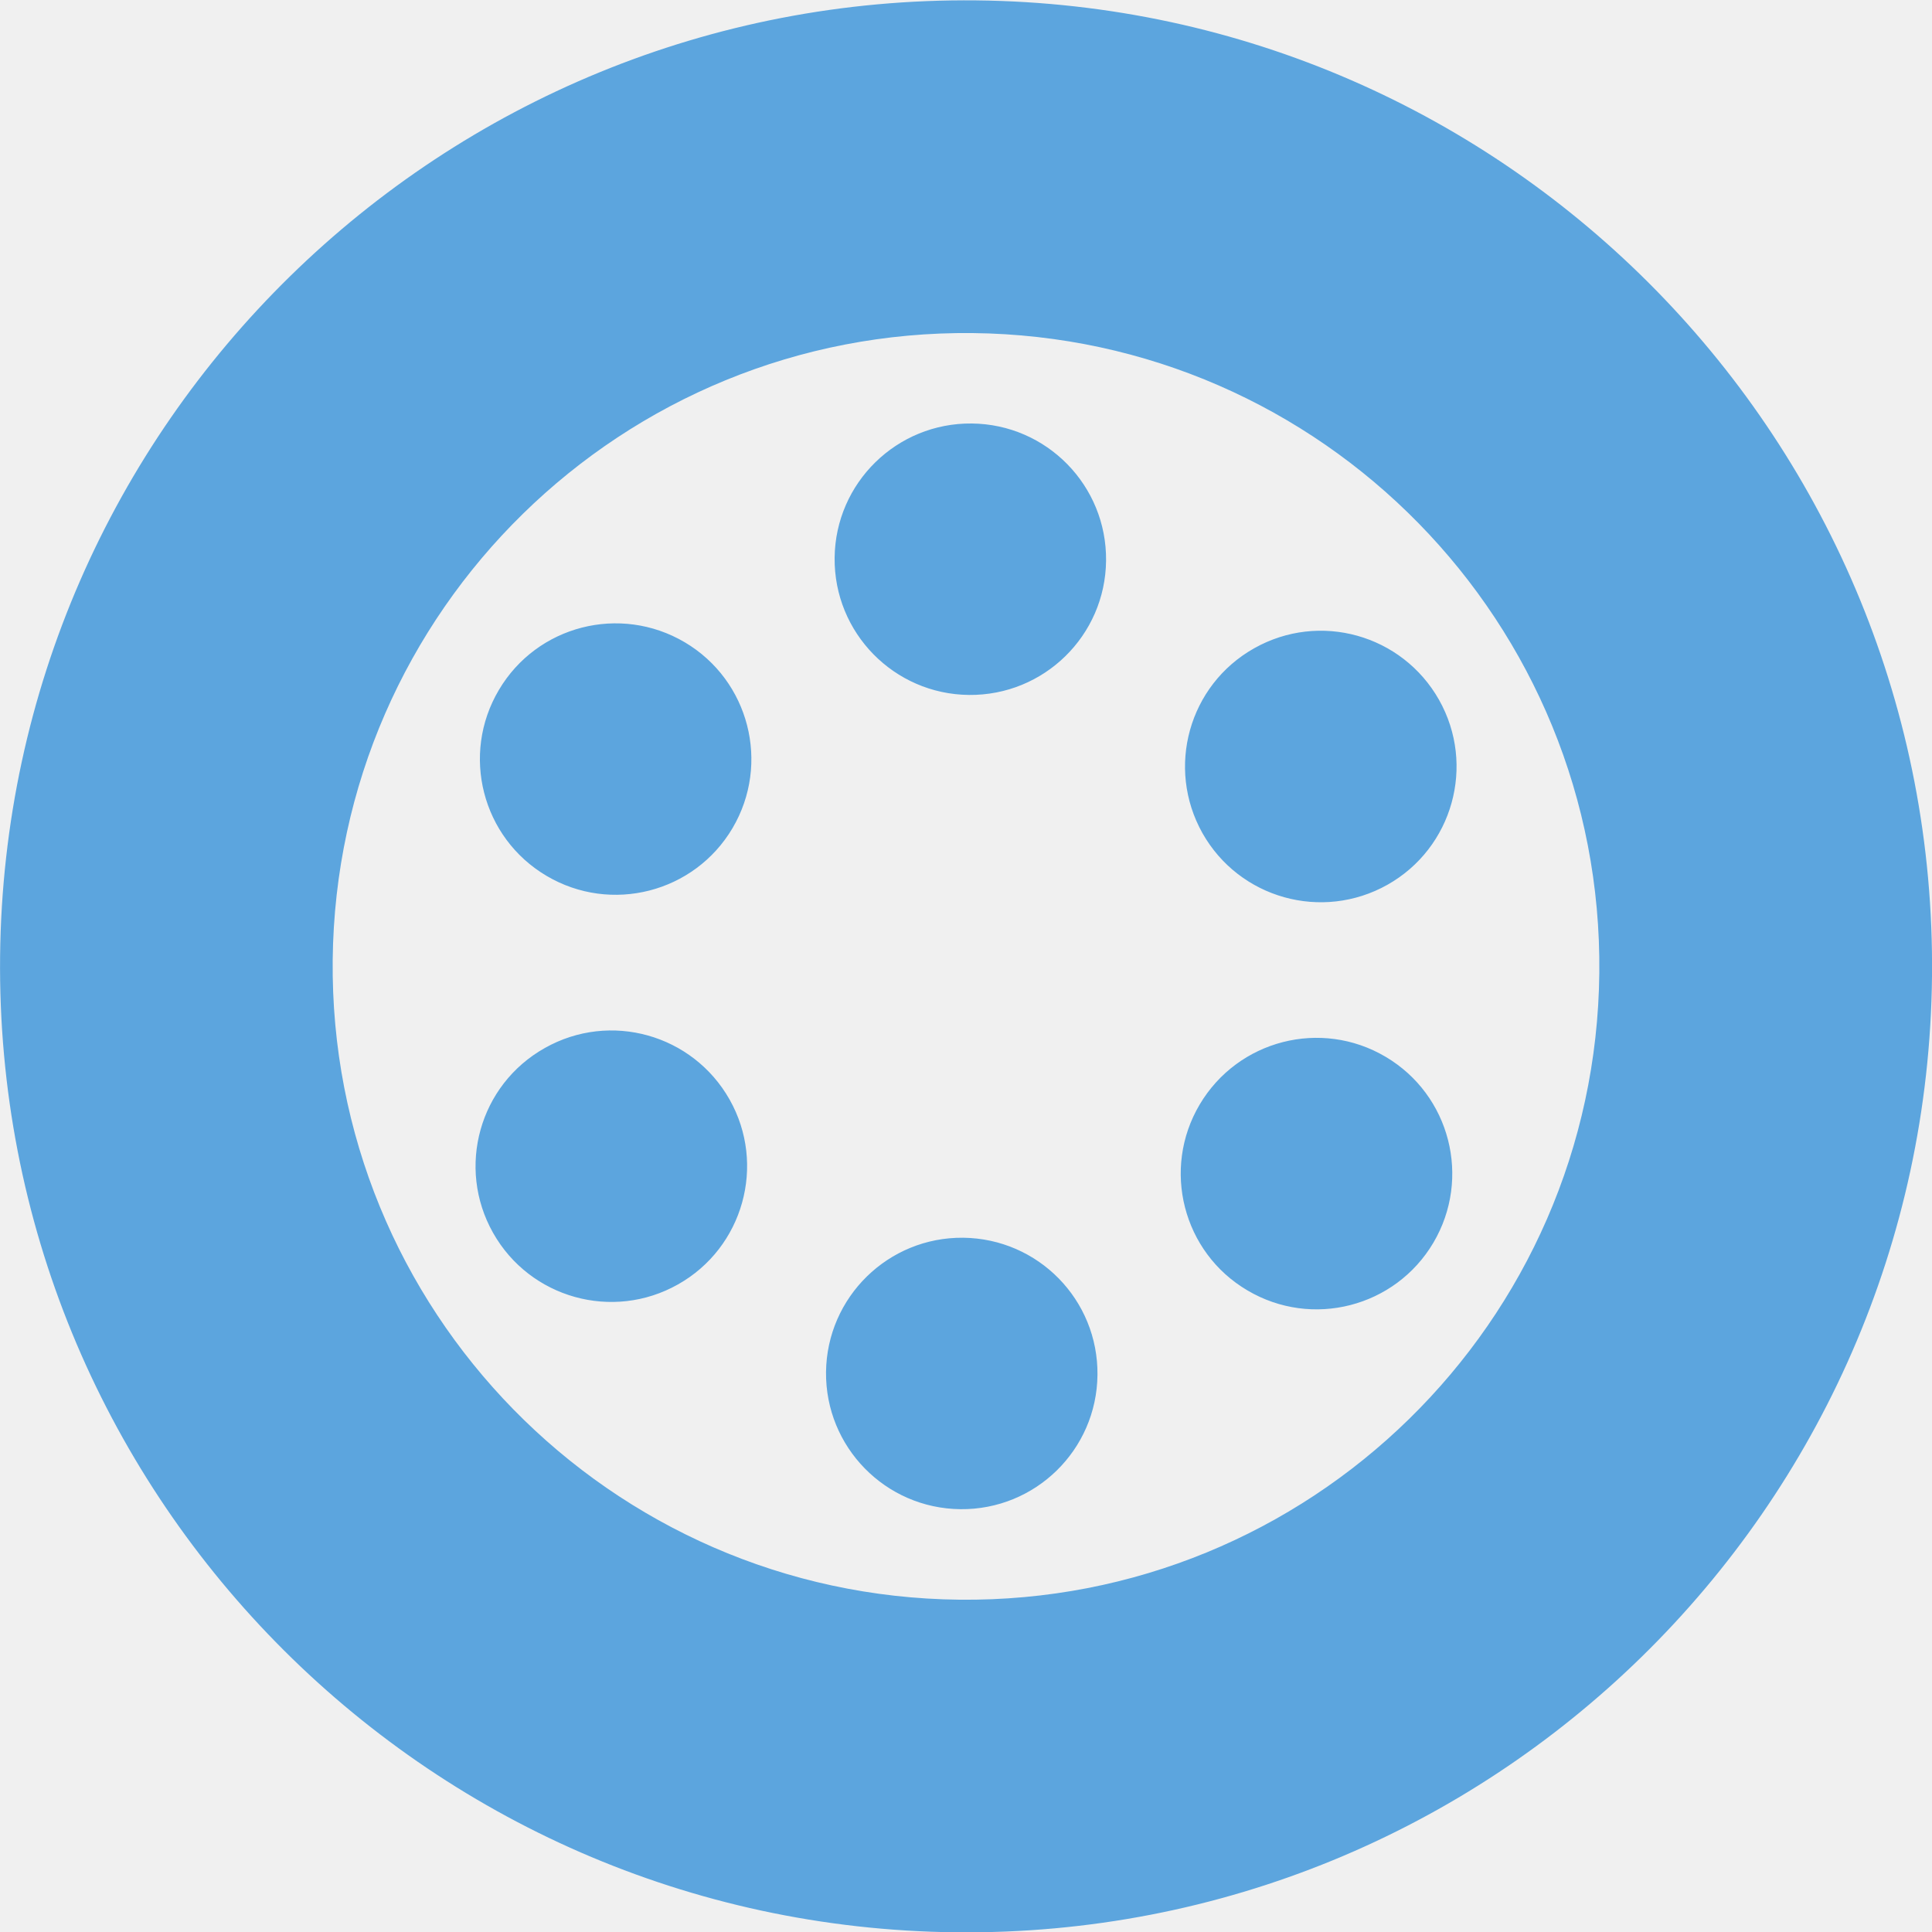
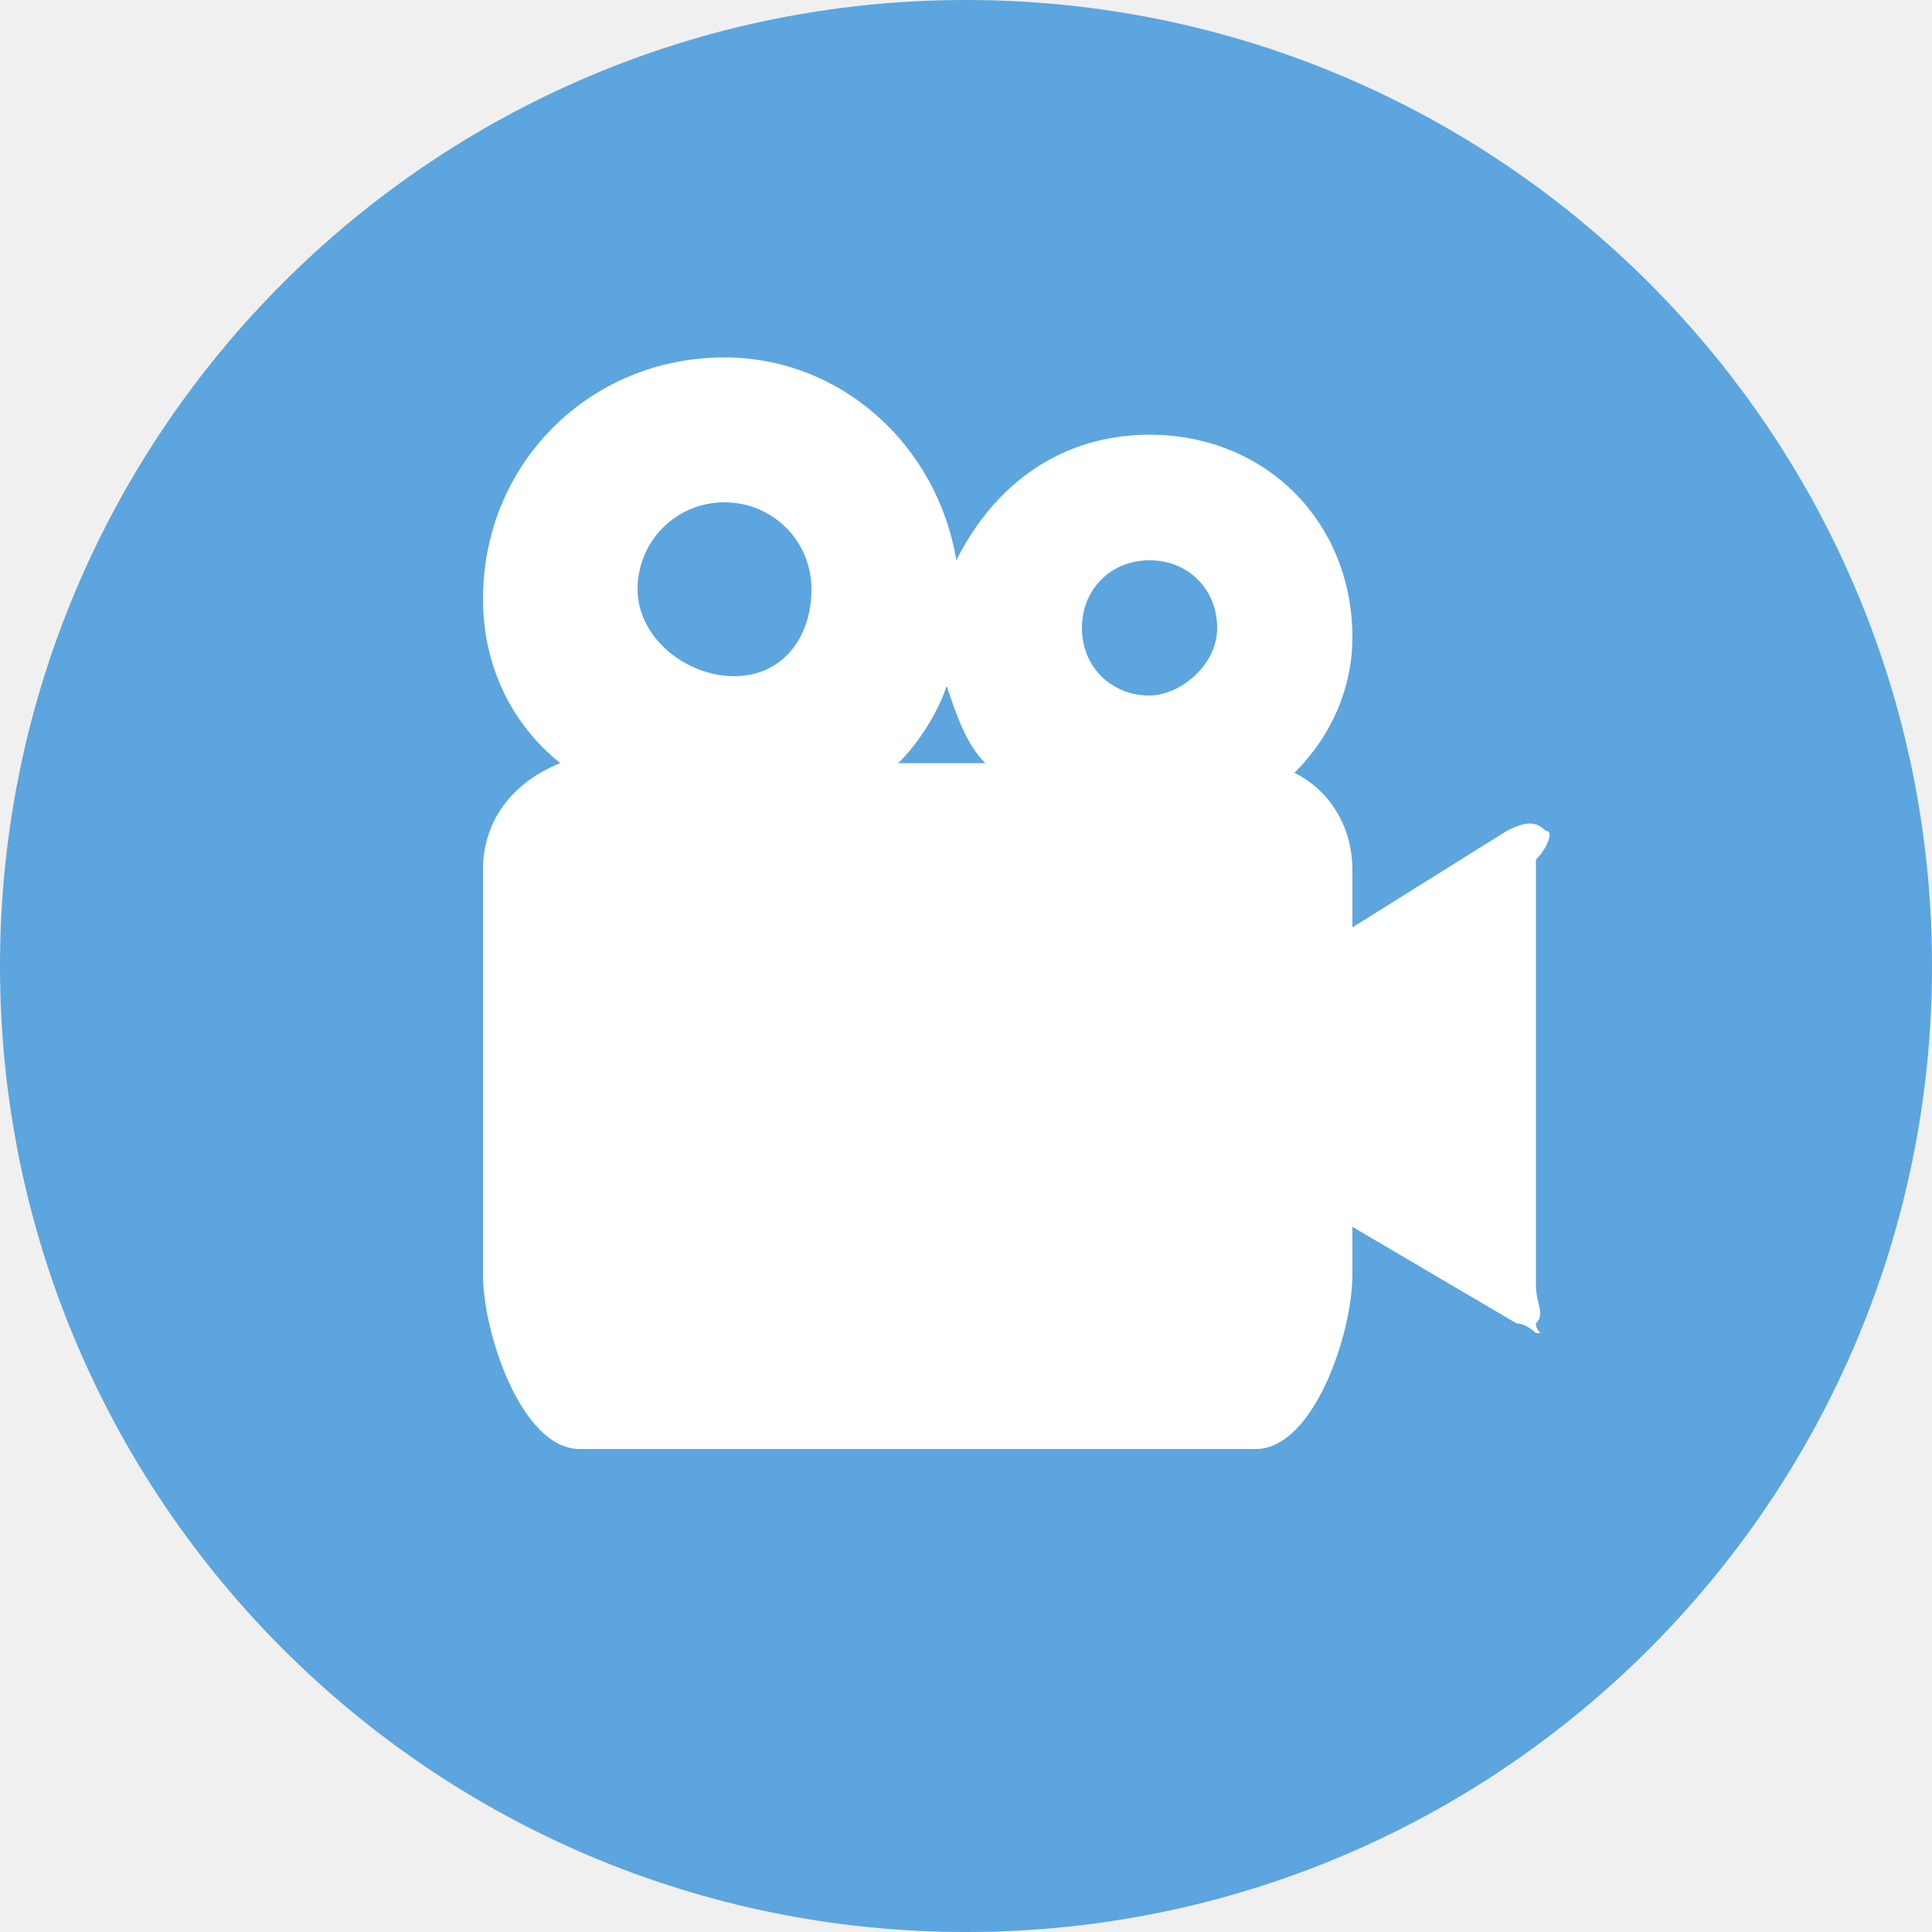
- <svg xmlns="http://www.w3.org/2000/svg" preserveAspectRatio="xMidYMid" width="20" height="20" viewBox="0 0 20 20">
-   <defs>
-     <style>
-       .cls-1 {
-         fill: #5ca5de;
-         fill-rule: evenodd;
-       }
-     </style>
-   </defs>
-   <path d="M9.895,20.003 C4.373,19.945 -0.057,15.421 0.001,9.899 C0.059,4.376 4.583,-0.054 10.106,0.004 C15.628,0.062 20.058,4.586 20.000,10.109 C19.942,15.632 15.418,20.061 9.895,20.003 ZM10.069,3.448 C6.448,3.409 3.483,6.314 3.444,9.935 C3.406,13.556 6.311,16.522 9.932,16.560 C13.553,16.598 16.518,13.694 16.556,10.073 C16.595,6.452 13.690,3.486 10.069,3.448 ZM12.913,13.358 C12.244,12.964 12.024,12.101 12.419,11.434 C12.815,10.766 13.675,10.544 14.344,10.940 C15.012,11.335 15.233,12.196 14.838,12.865 C14.443,13.532 13.582,13.754 12.913,13.358 ZM14.363,9.159 C13.685,9.540 12.829,9.300 12.448,8.625 C12.068,7.948 12.306,7.092 12.983,6.711 C13.660,6.329 14.515,6.569 14.897,7.245 C15.278,7.921 15.039,8.778 14.363,9.159 ZM10.030,7.194 C9.255,7.186 8.632,6.551 8.640,5.774 C8.648,4.998 9.284,4.376 10.060,4.384 C10.836,4.392 11.458,5.027 11.450,5.804 C11.442,6.580 10.807,7.202 10.030,7.194 ZM9.971,12.813 C10.748,12.822 11.369,13.456 11.361,14.233 C11.353,15.010 10.718,15.631 9.942,15.623 C9.166,15.615 8.543,14.980 8.551,14.203 C8.560,13.427 9.196,12.805 9.971,12.813 ZM5.658,9.067 C4.989,8.672 4.769,7.810 5.164,7.143 C5.559,6.474 6.420,6.254 7.089,6.649 C7.756,7.044 7.977,7.905 7.583,8.573 C7.188,9.241 6.326,9.462 5.658,9.067 ZM5.640,10.849 C6.316,10.467 7.171,10.707 7.553,11.383 C7.934,12.058 7.694,12.916 7.019,13.296 C6.342,13.678 5.485,13.438 5.104,12.762 C4.723,12.086 4.962,11.229 5.640,10.849 Z" class="cls-1" />
+ <svg xmlns="http://www.w3.org/2000/svg" version="1.1" id="Layer_1" x="0px" y="0px" viewBox="0 0 20 20" style="enable-background:new 0 0 20 20;" xml:space="preserve">
+   <style type="text/css">
+ 	.st0{fill:#5CA5DE;}
+ 	.st1{fill:#FFFFFF;}
+ </style>
+   <circle class="st0" cx="10" cy="10" r="10" />
+   <path class="st1" d="M16,8.6c-0.1-0.1-0.2-0.1-0.4,0l-1.6,1V9c0-0.4-0.2-0.8-0.6-1C13.8,7.6,14,7.1,14,6.6c0-1.2-0.9-2.1-2.1-2.1  C11,4.5,10.3,5,9.9,5.8C9.7,4.6,8.7,3.7,7.5,3.7c-1.4,0-2.5,1.1-2.5,2.5c0,0.7,0.3,1.3,0.8,1.7C5.3,8.1,5,8.5,5,9v4.2  C5,13.8,5.4,15,6,15h7c0.6,0,1-1.2,1-1.8v-0.5l1.7,1c0.1,0,0.2,0.1,0.2,0.1c0.1,0,0,0,0-0.1c0.1-0.1,0-0.2,0-0.4V8.9  C16,8.8,16.1,8.6,16,8.6z M7.6,7C7.1,7,6.6,6.6,6.6,6.1s0.4-0.9,0.9-0.9c0.5,0,0.9,0.4,0.9,0.9S8.1,7,7.6,7z M9.3,7.9  c0.2-0.2,0.4-0.5,0.5-0.8c0.1,0.3,0.2,0.6,0.4,0.8H9.3z M11.9,7.2c-0.4,0-0.7-0.3-0.7-0.7s0.3-0.7,0.7-0.7c0.4,0,0.7,0.3,0.7,0.7  S12.2,7.2,11.9,7.2z" />
</svg>
